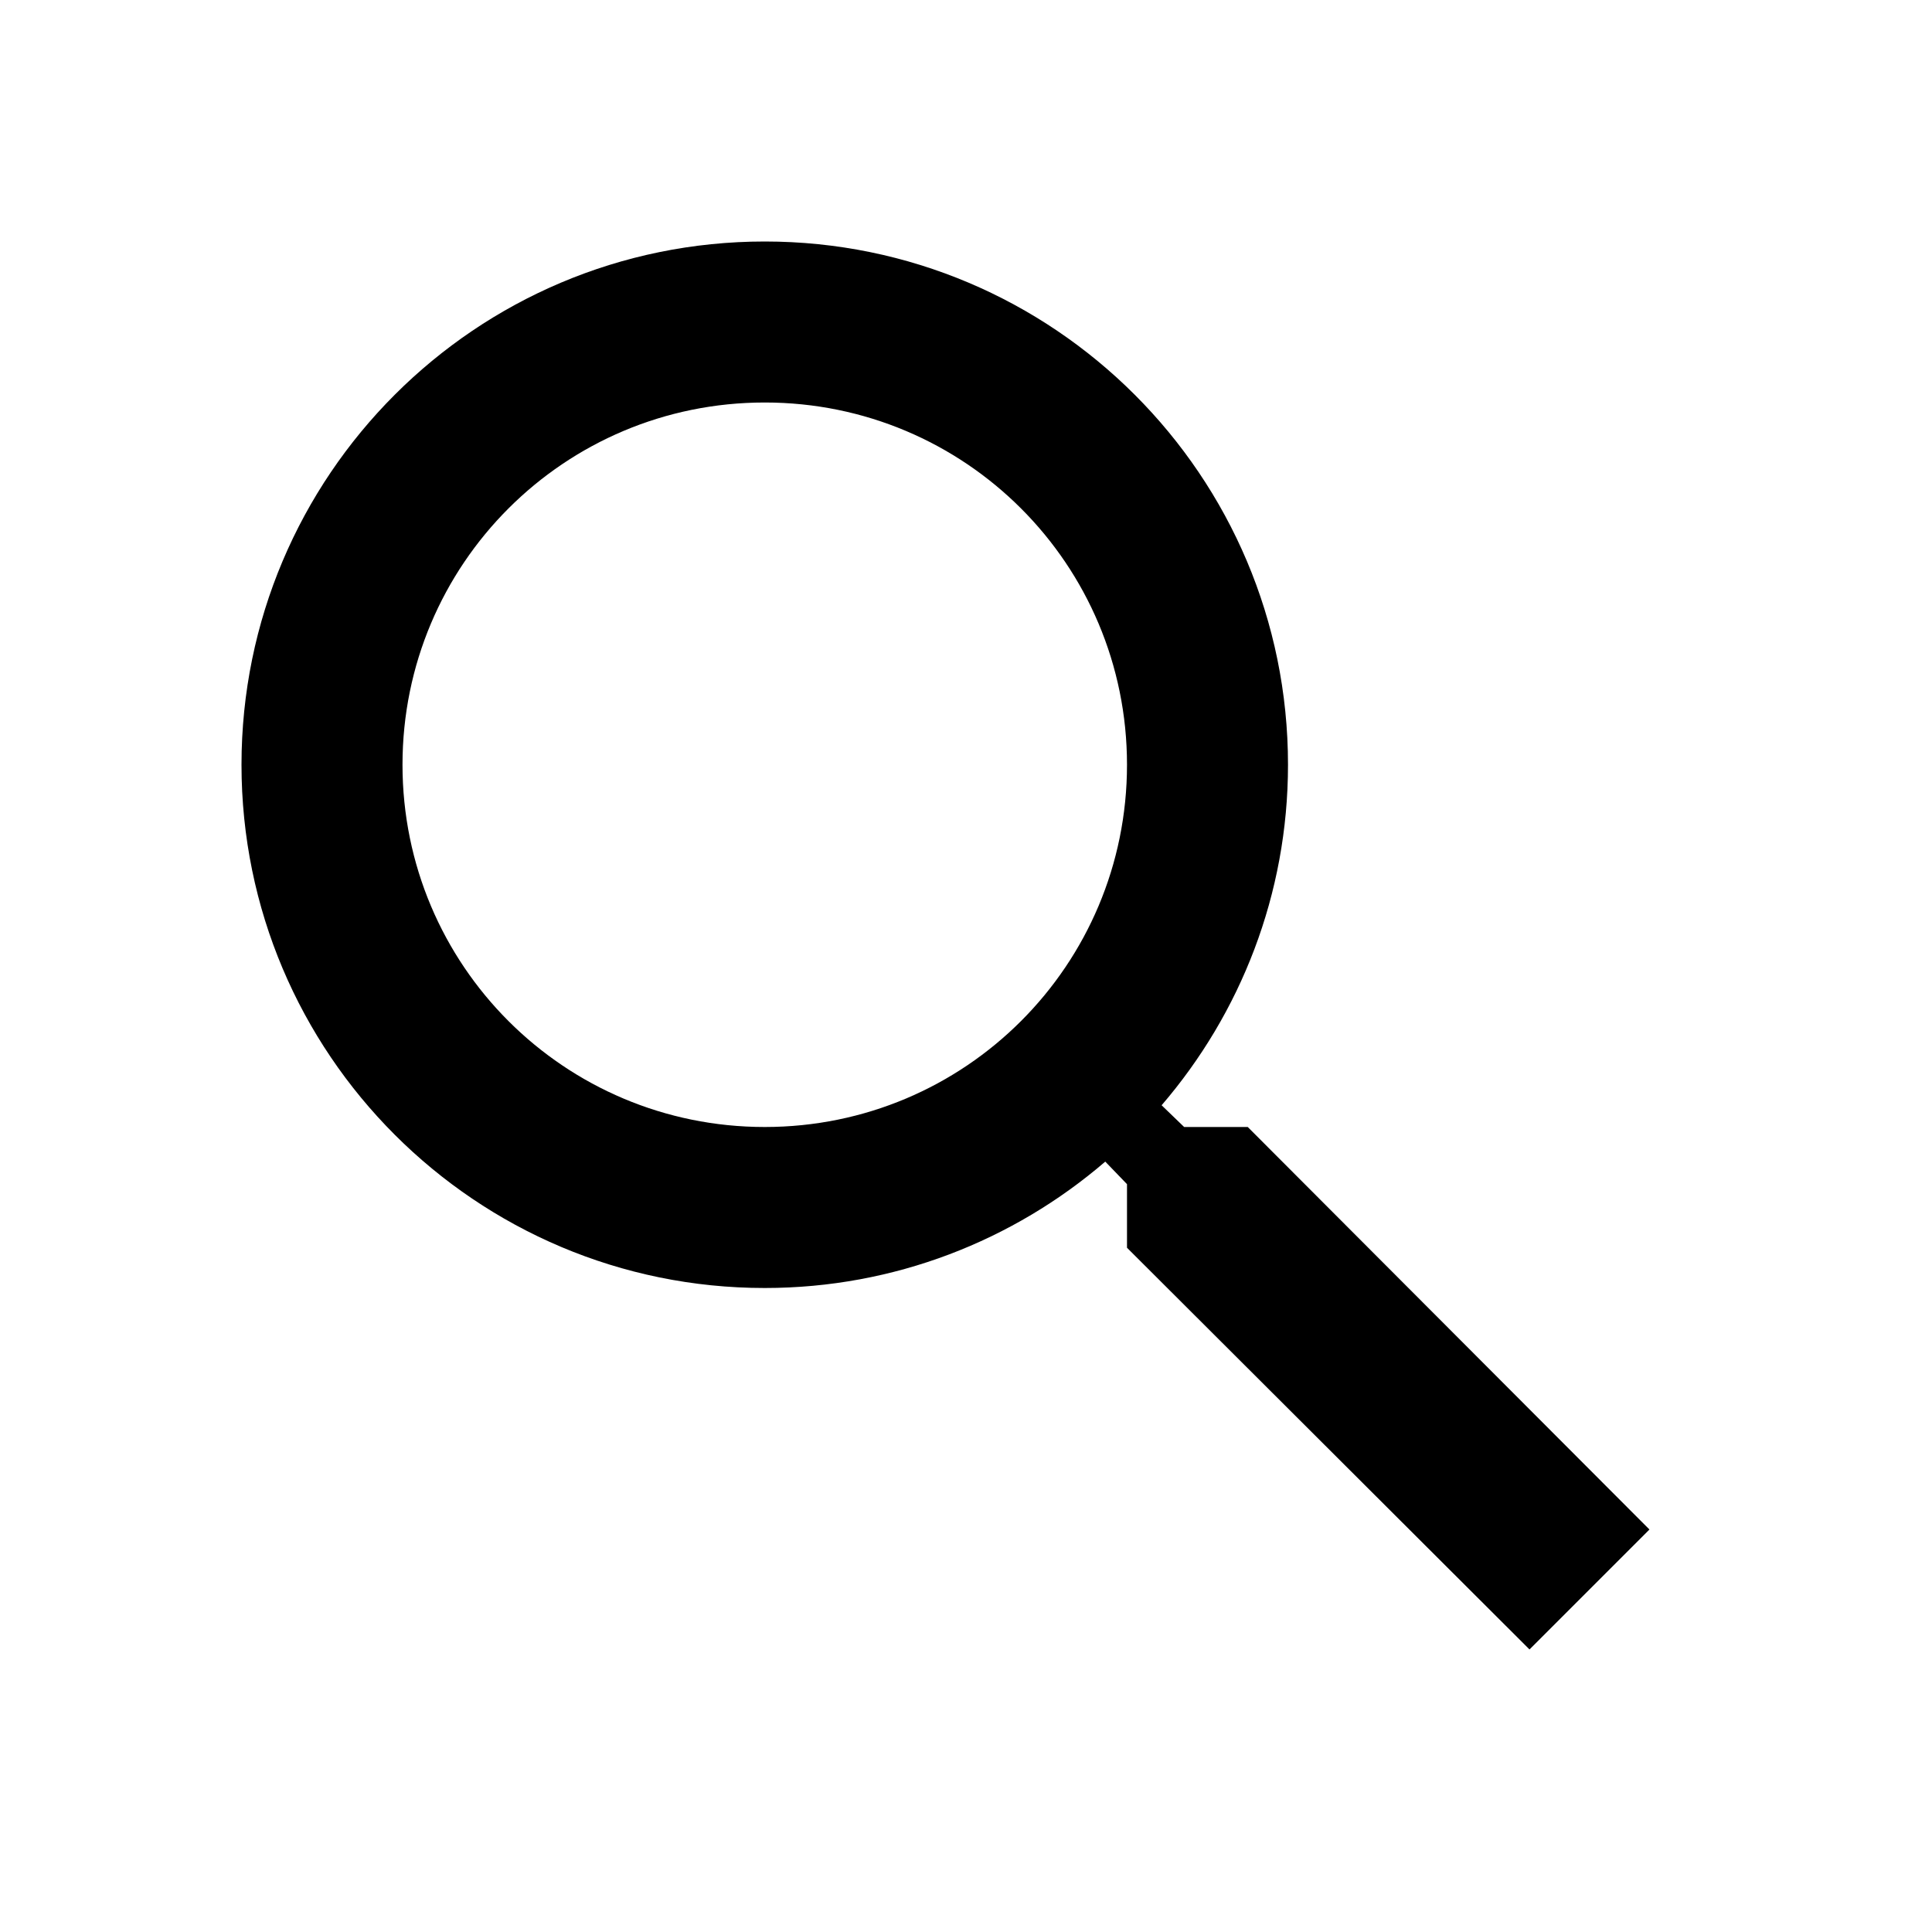
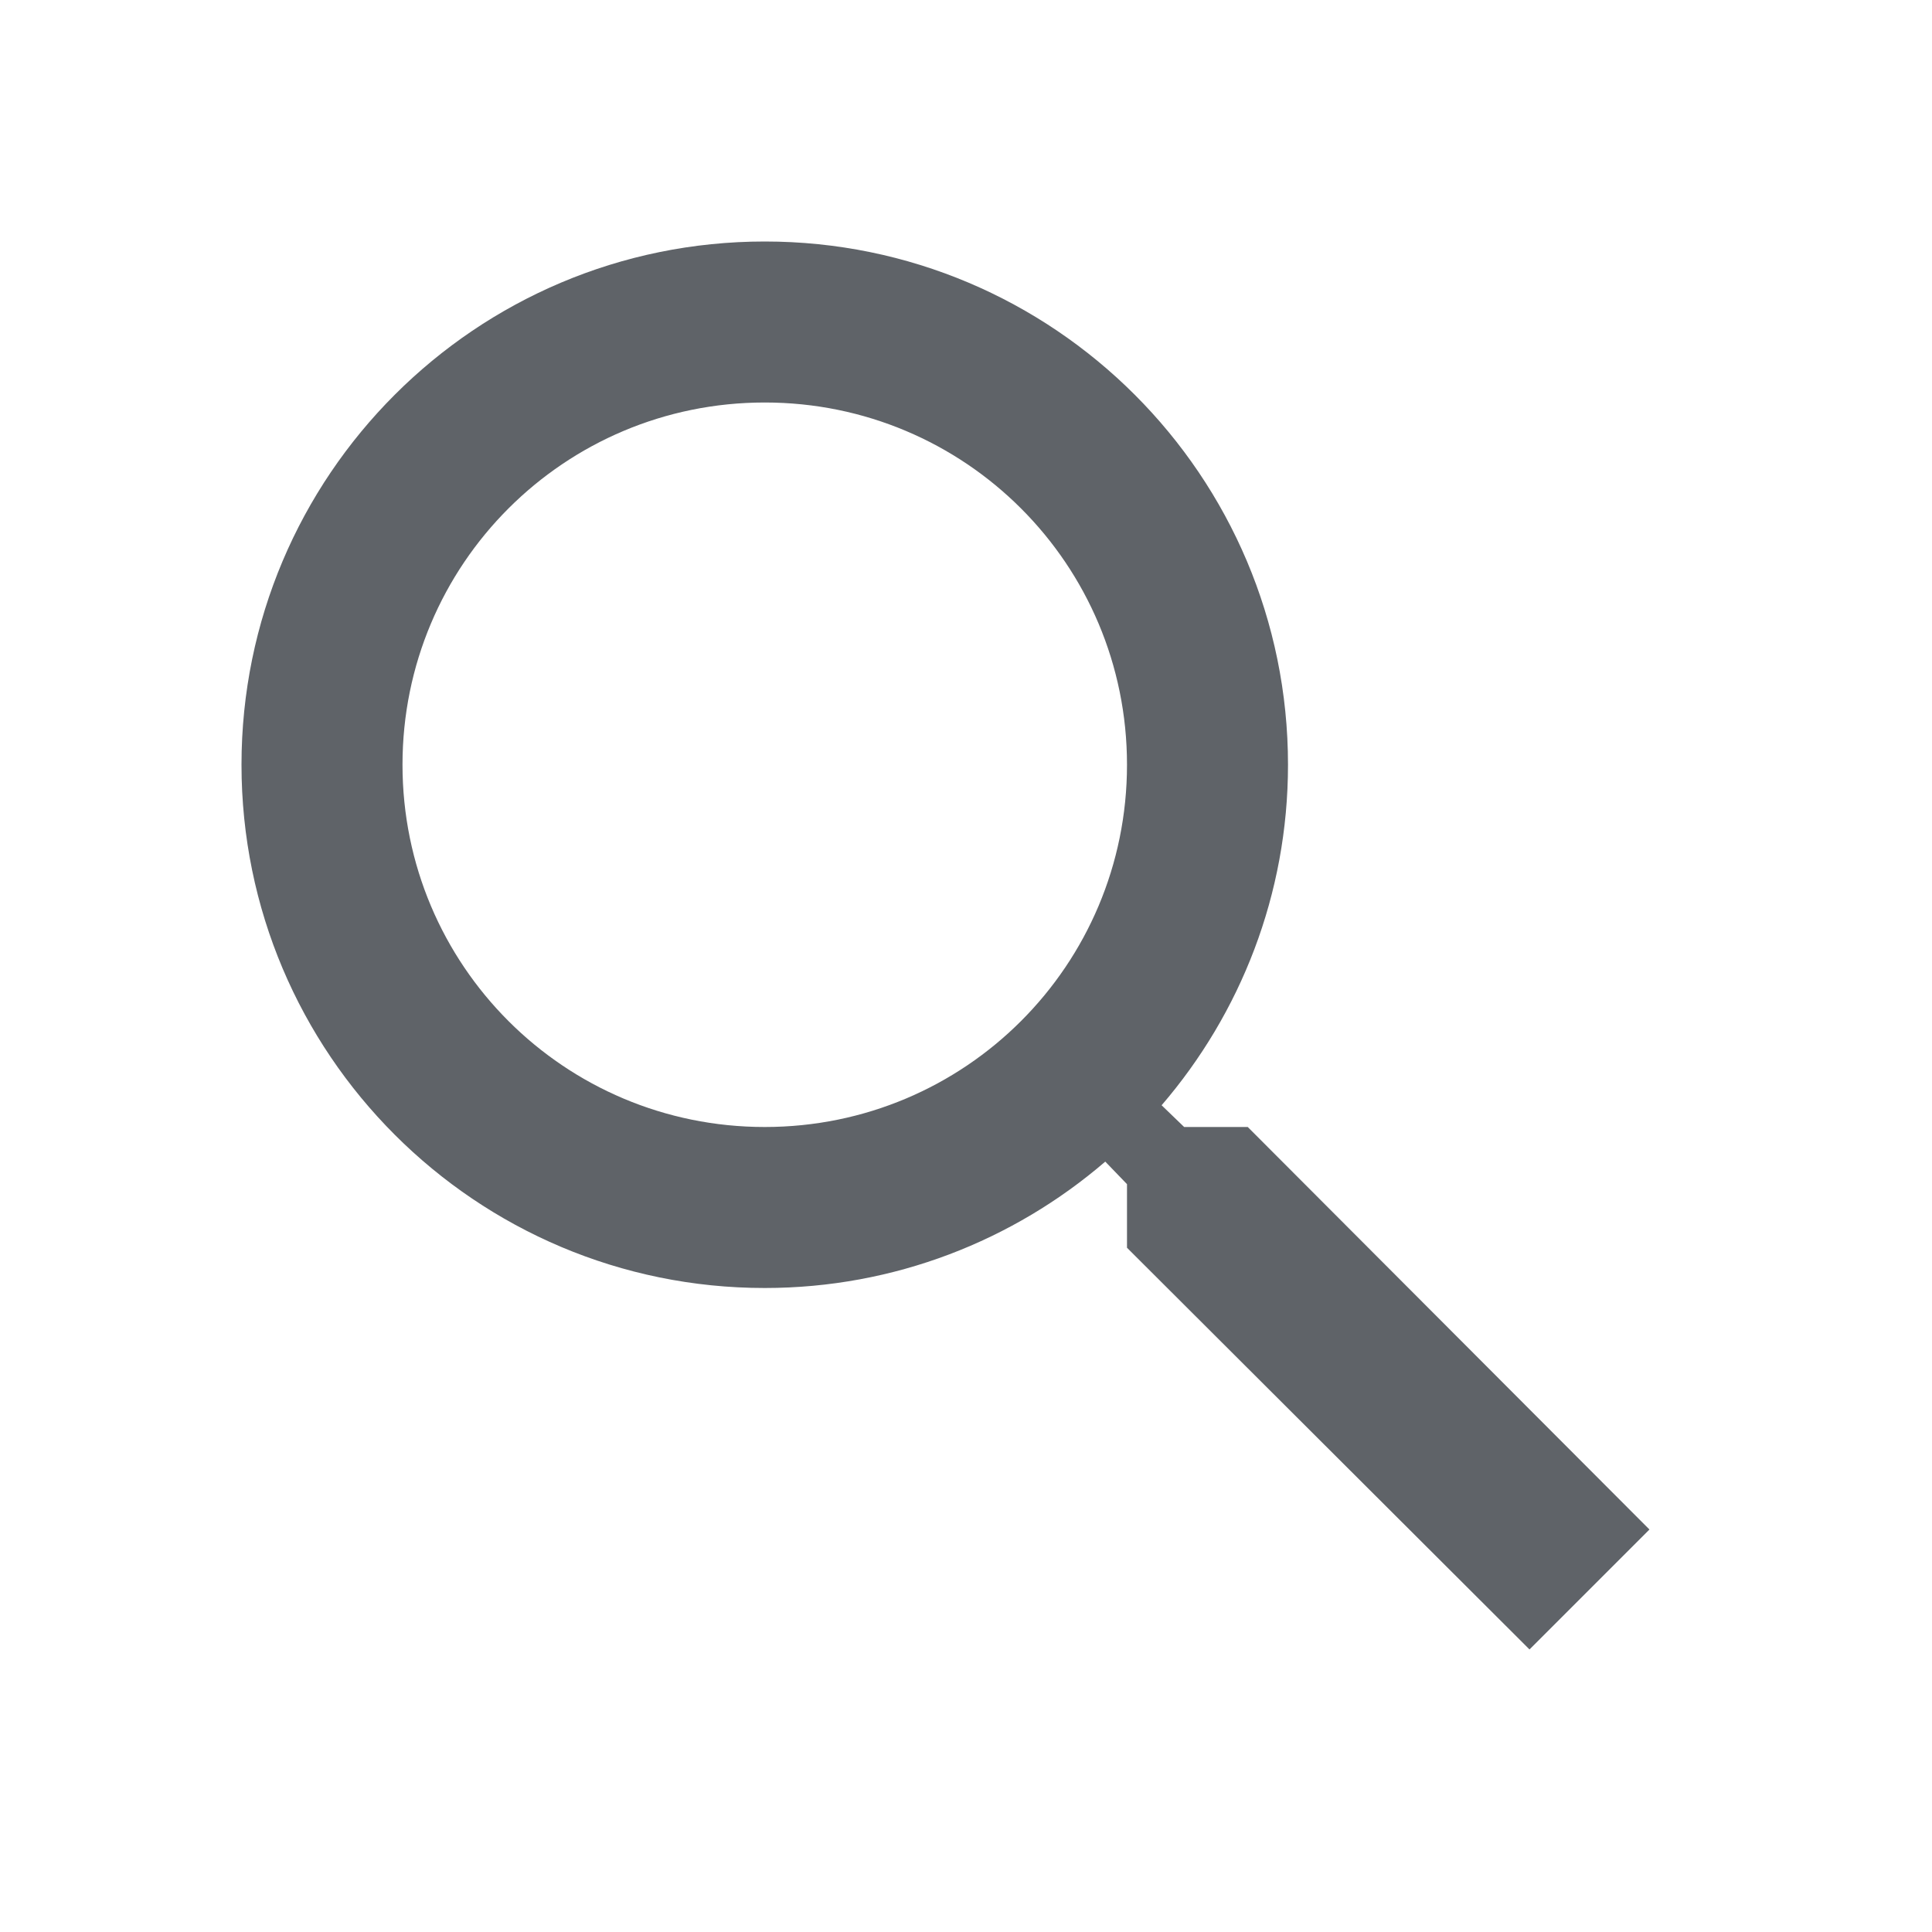
- <svg xmlns="http://www.w3.org/2000/svg" height="24px" viewBox="0 0 24 24" width="24px" fill="#000000">
+ <svg xmlns="http://www.w3.org/2000/svg" height="24px" viewBox="0 0 24 24" width="24px" fill="#5f6368">
  <path d="M0 0h24v24H0V0z" fill="none" />
  <path d="M15.5 14h-.79l-.28-.27C15.41 12.59 16 11.11 16 9.5 16 5.91 13.09 3 9.5 3S3 5.91 3 9.5 5.91 16 9.5 16c1.61 0 3.09-.59 4.23-1.57l.27.28v.79l5 4.99L20.49 19l-4.99-5zm-6 0C7.01 14 5 11.99 5 9.5S7.01 5 9.5 5 14 7.01 14 9.5 11.99 14 9.5 14z" />
</svg>
